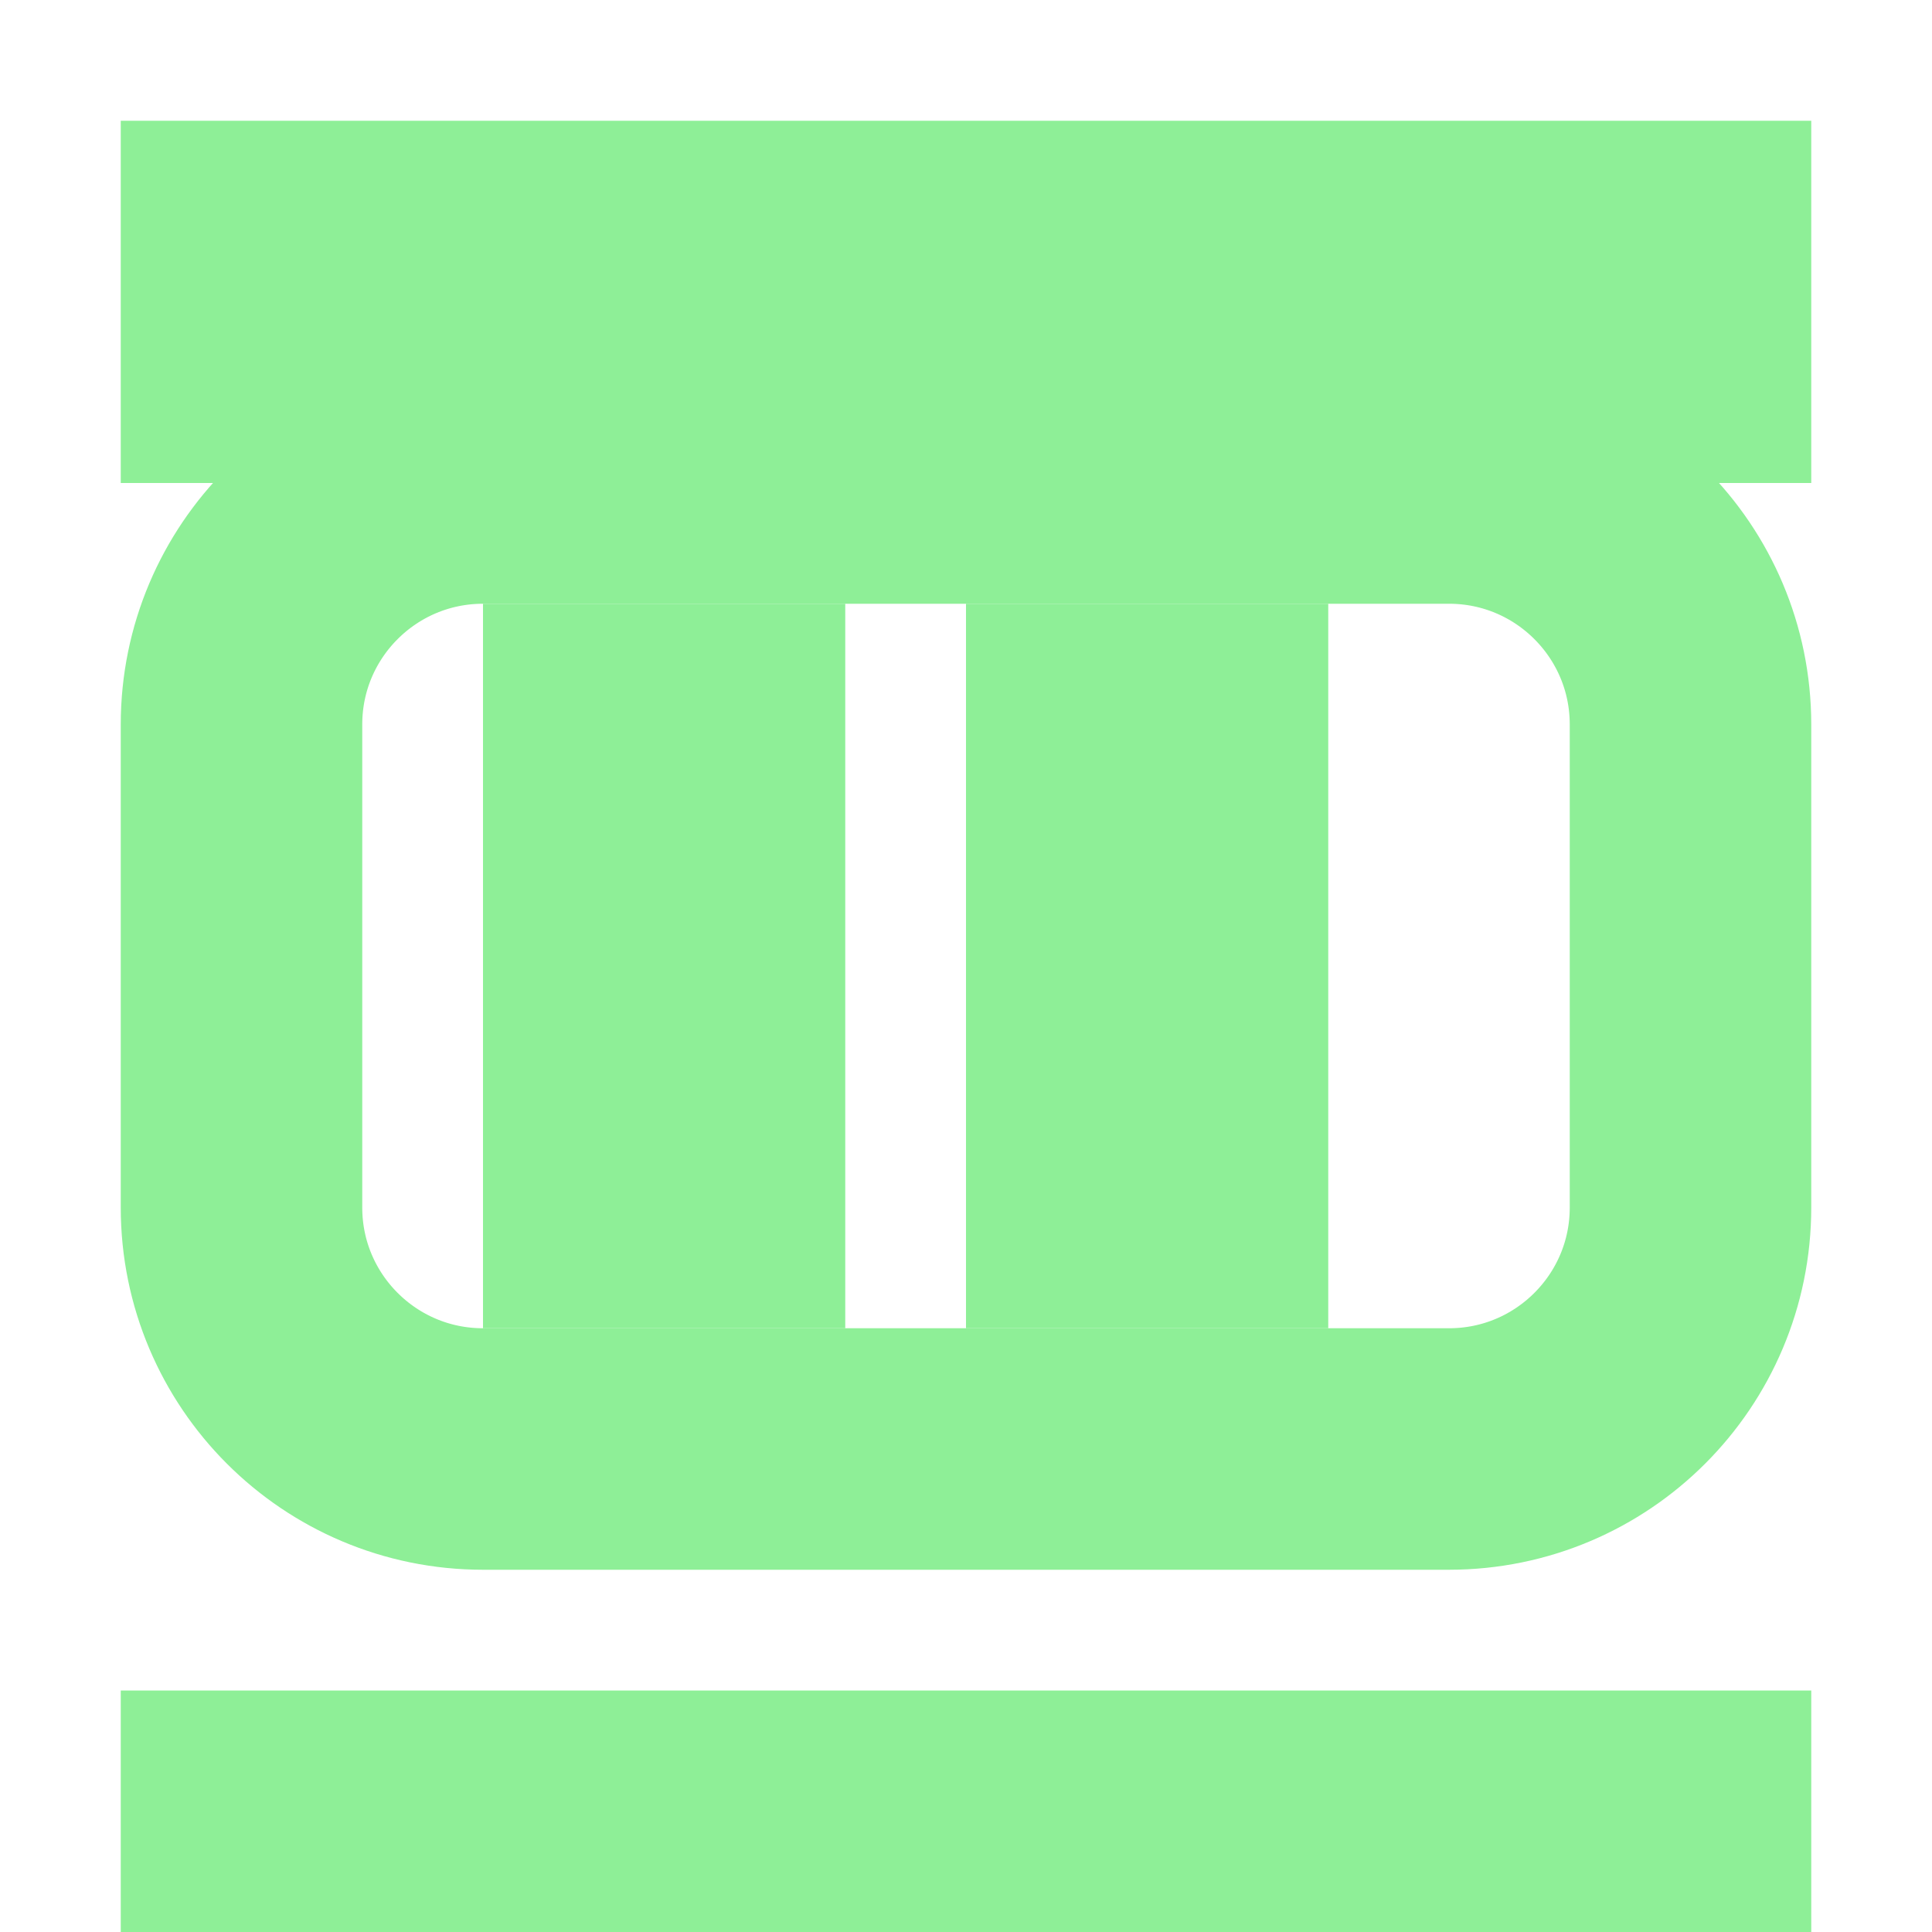
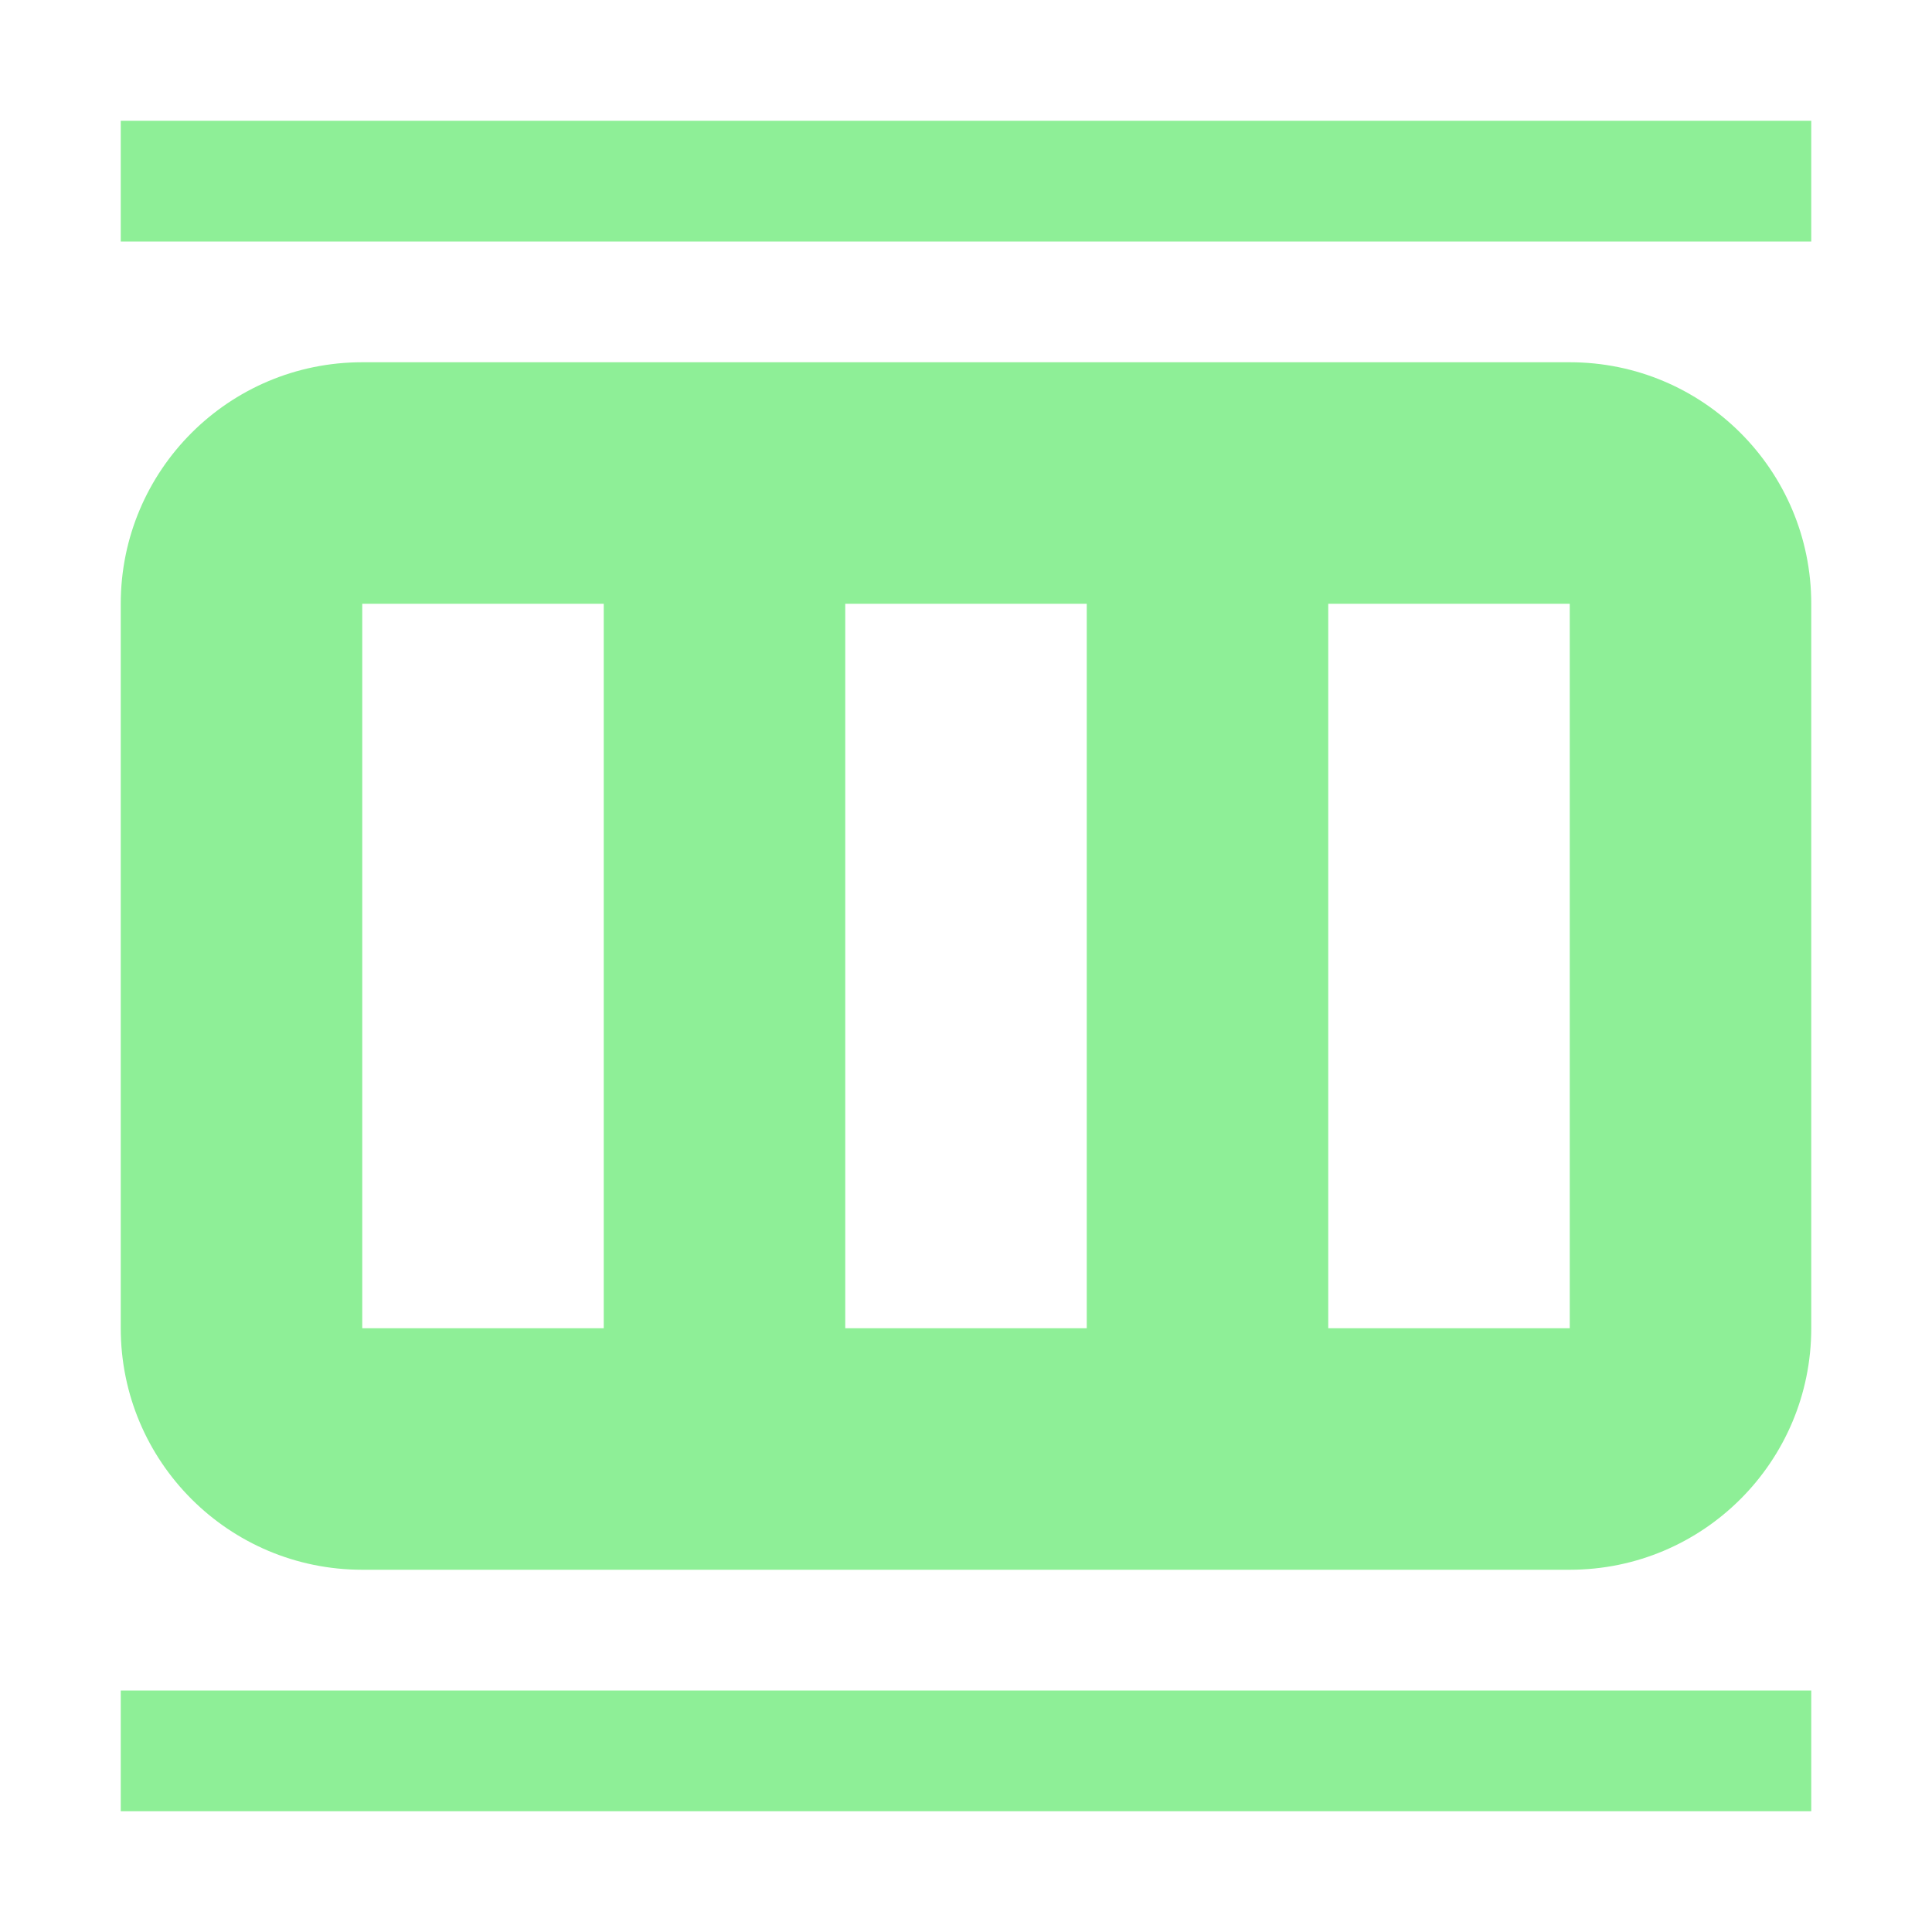
<svg xmlns="http://www.w3.org/2000/svg" width="16px" height="16px" viewBox="0 0 16 16" version="1.1">
  <g id="RigidHBoxContainer" stroke="none" stroke-width="1" fill="none" fill-rule="evenodd">
-     <g id="Group" transform="translate(8, 8) rotate(90) translate(-8, -8)translate(1, 1)" stroke="#8EEF97" stroke-width="2">
-       <rect id="Rectangle" x="3" y="1" width="8" height="12" rx="2" />
-       <rect id="Rectangle-Copy-3" x="5" y="5" width="4" height="1" />
-       <rect id="Rectangle-Copy-4" x="5" y="9" width="4" height="1" />
-       <rect id="Rectangle-Copy" x="1" y="1" width="1" height="12" />
-       <rect id="Rectangle-Copy-2" x="14" y="1" width="1" height="12" />
+     <g id="Group" transform="translate(8, 8) rotate(90) translate(-8, -8)translate(1, 1)" fill="#8EEF97" fill-rule="nonzero">
+       <path d="M10,8.8817842e-16 C11.105,8.8817842e-16 12,0.895 12,2 L12,12 C12,13.105 11.105,14 10,14 L4,14 C2.895,14 2,13.105 2,12 L2,2 C2,0.895 2.895,8.8817842e-16 4,8.8817842e-16 L10,8.8817842e-16 Z M4,10 L4,12 L10,12 L10,10 L4,10 Z M10,2 L4,2 L4,4 L10,4 L10,2 Z M4,8 L10,8 L10,6 L4,6 L4,8 Z M1,0 L1,14 L0,14 L0,0 L1,0 Z M14,8.8817842e-16 L14,14 L13,14 L13,8.8817842e-16 L14,8.8817842e-16 Z" id="Combined-Shape" />
    </g>
  </g>
</svg>
